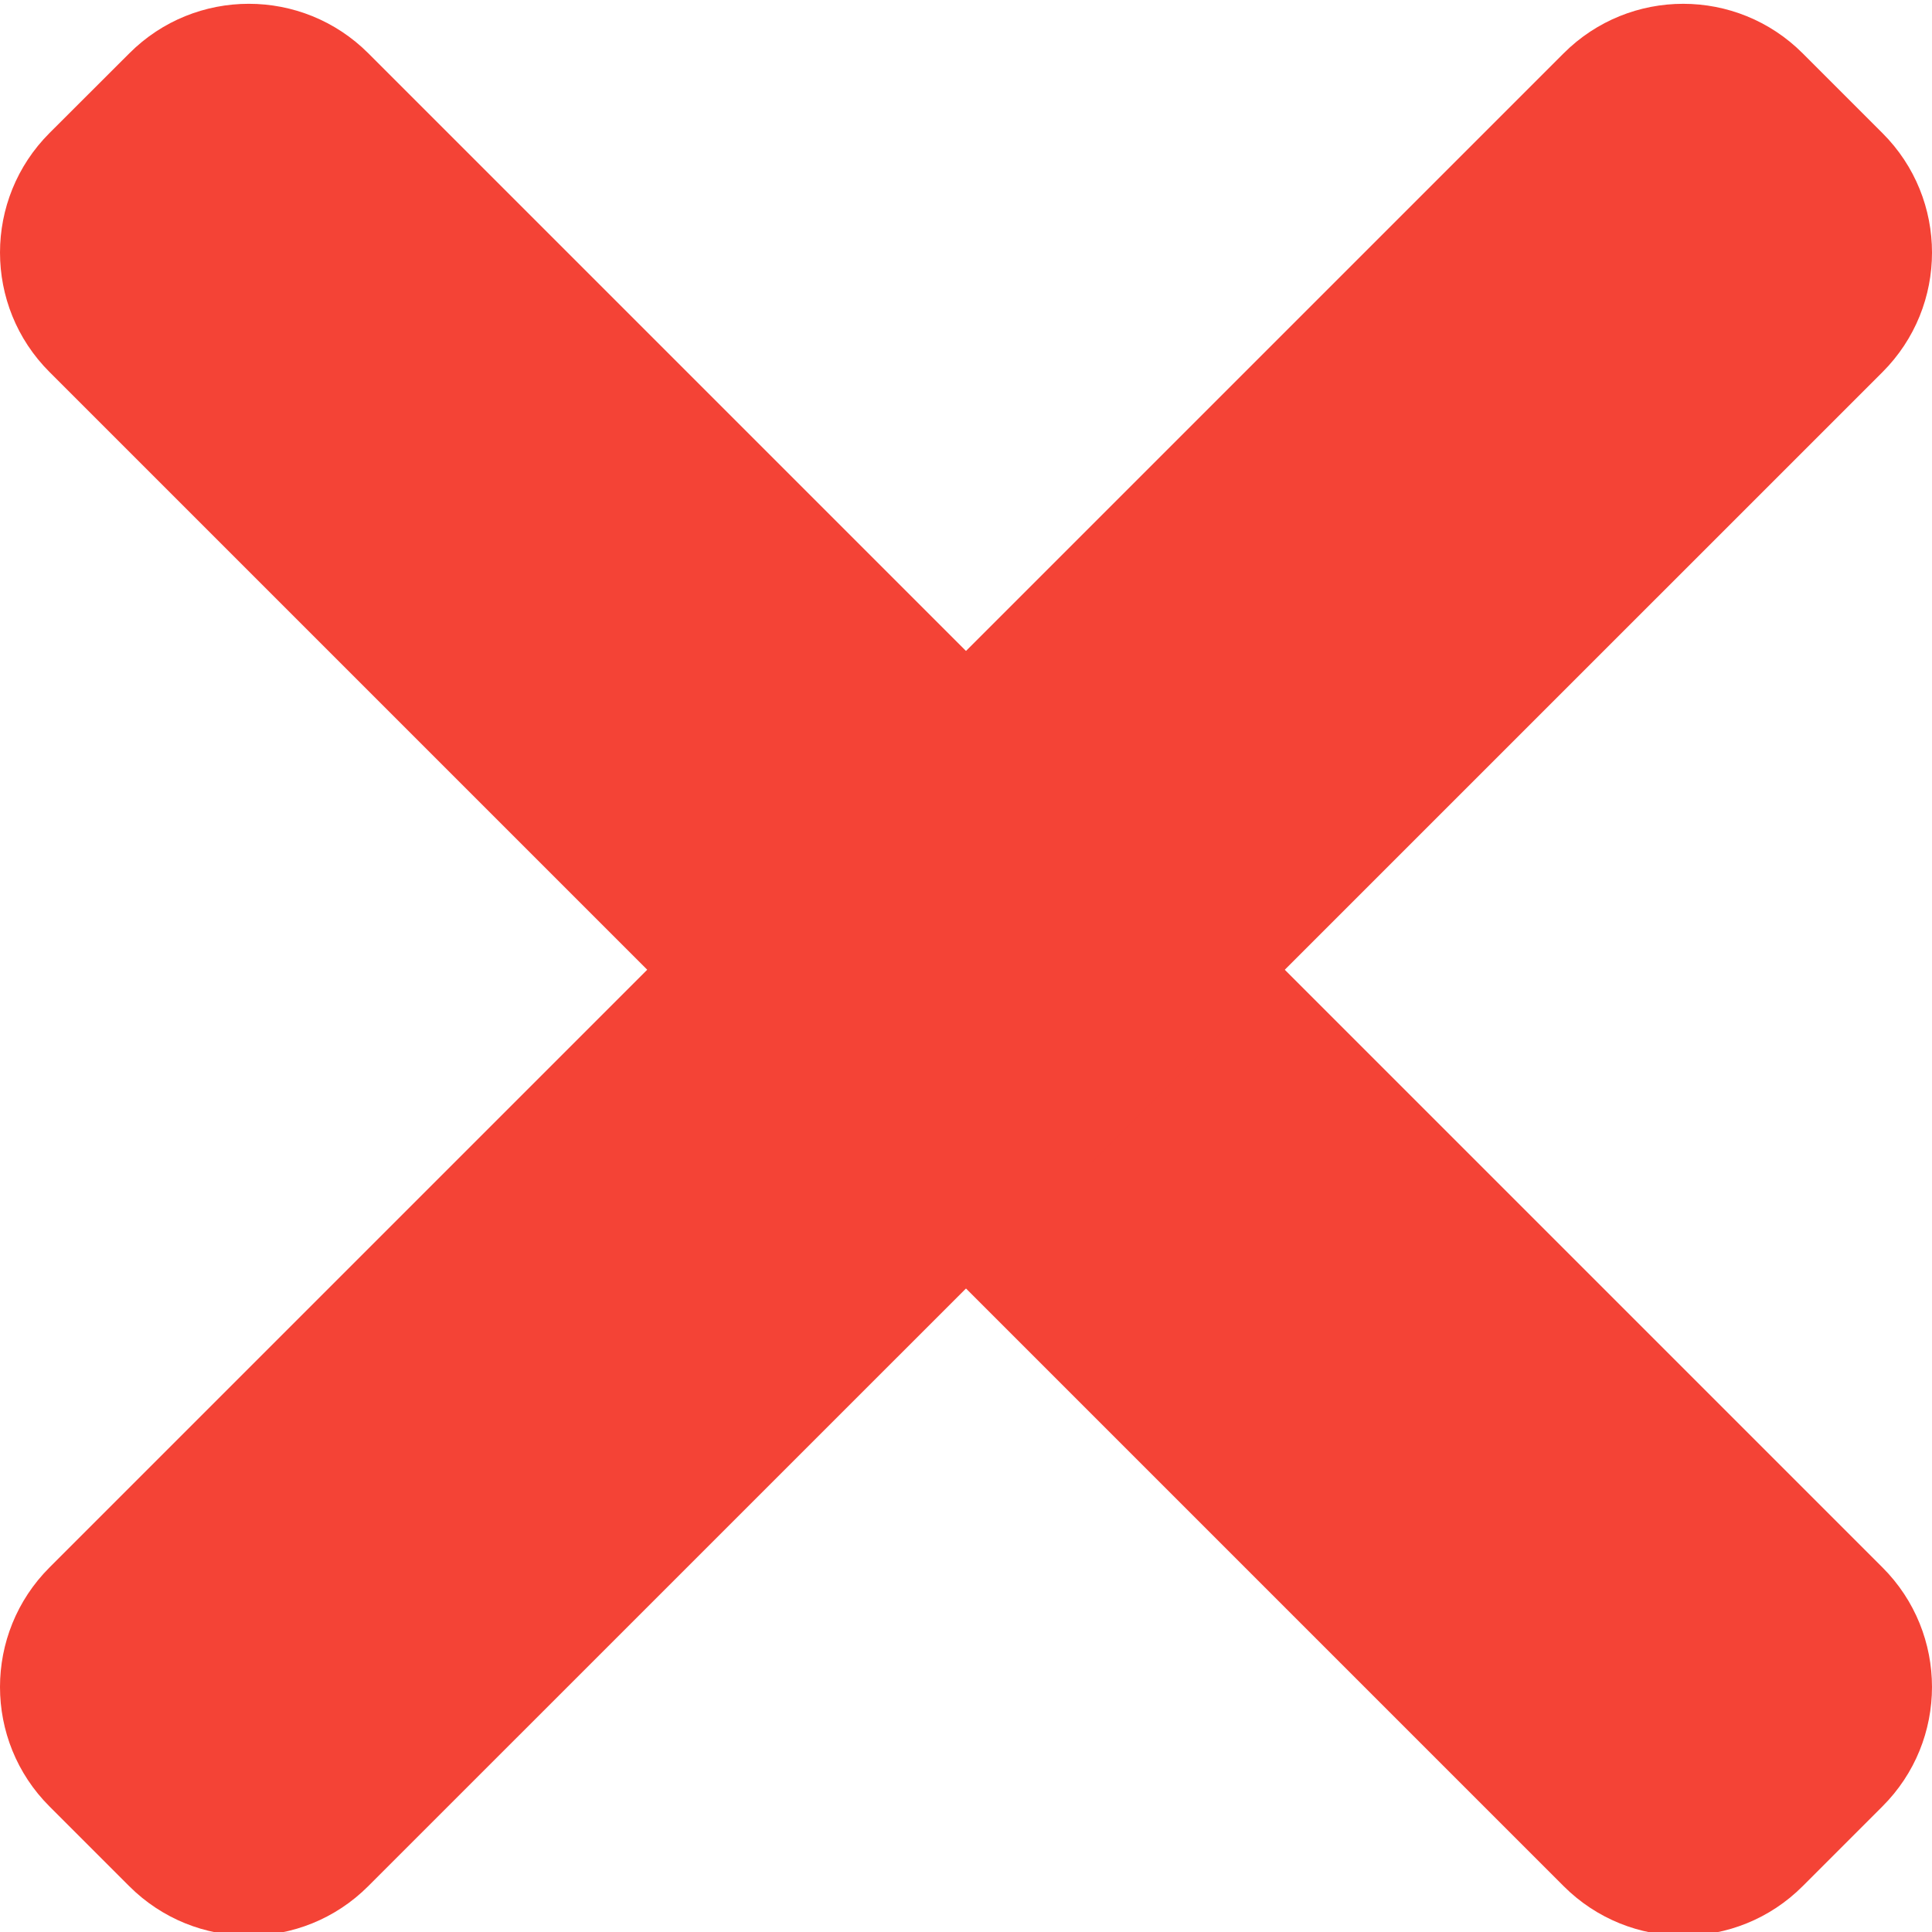
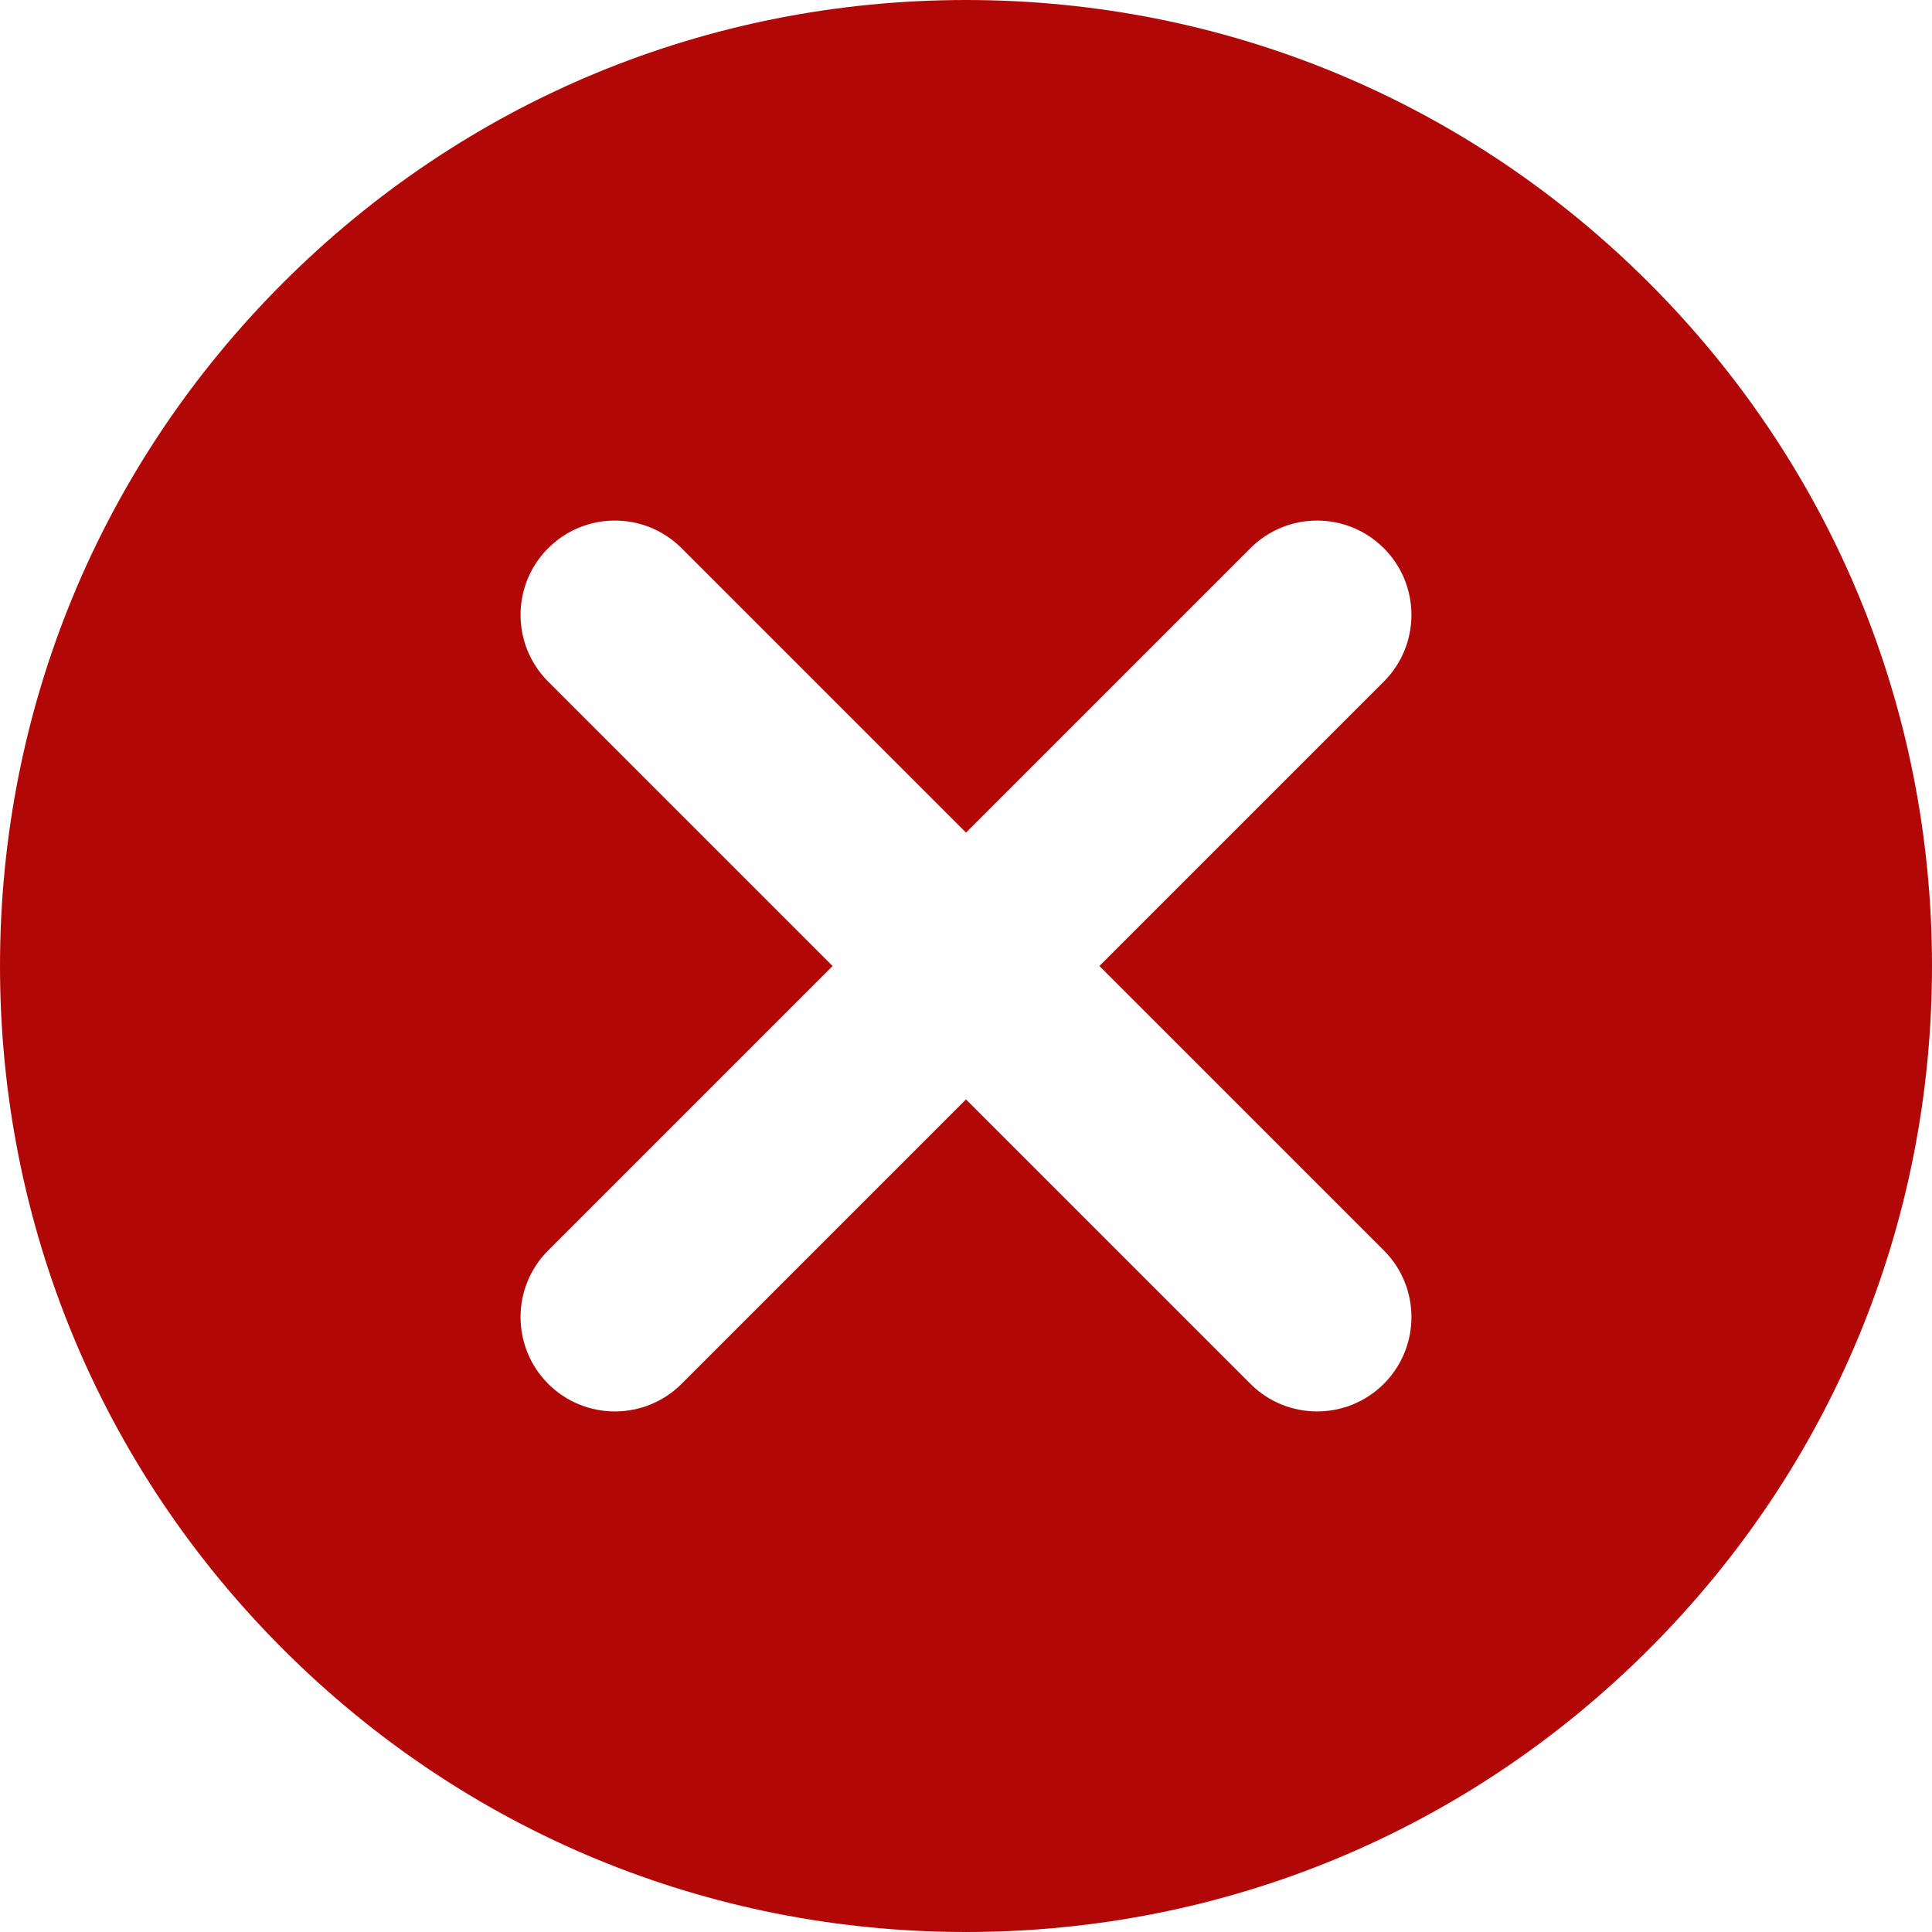
- <svg xmlns="http://www.w3.org/2000/svg" height="365pt" viewBox="0 0 365.717 365" width="365pt">
-   <g fill="#f44336">
-     <path d="m356.34 296.348-286.613-286.613c-12.5-12.5-32.766-12.5-45.246 0l-15.105 15.082c-12.5 12.504-12.5 32.77 0 45.25l286.613 286.613c12.504 12.5 32.77 12.5 45.25 0l15.082-15.082c12.523-12.48 12.523-32.75.02-45.25zm0 0" />
-     <path d="m295.988 9.734-286.613 286.613c-12.5 12.5-12.5 32.77 0 45.25l15.082 15.082c12.504 12.5 32.77 12.5 45.25 0l286.633-286.594c12.504-12.5 12.504-32.766 0-45.246l-15.082-15.082c-12.5-12.523-32.766-12.523-45.27-.023zm0 0" />
+ <svg xmlns="http://www.w3.org/2000/svg" version="1.1" width="512" height="512" x="0" y="0" viewBox="0 0 512 512" style="enable-background:new 0 0 512 512" xml:space="preserve" class="">
+   <g>
+     <path d="m437.02 74.98c-48.352-48.352-112.641-74.98-181.02-74.98s-132.668 26.629-181.02 74.98c-48.352 48.352-74.98 112.641-74.98 181.02 0 68.383 26.629 132.668 74.98 181.02 48.352 48.352 112.641 74.98 181.02 74.98s132.668-26.629 181.02-74.98c48.352-48.352 74.98-112.637 74.98-181.02 0-68.379-26.629-132.668-74.98-181.02zm-70.293 256.387c9.762 9.766 9.762 25.594 0 35.355-4.883 4.883-11.281 7.324-17.68 7.324s-12.797-2.441-17.68-7.324l-75.367-75.367-75.367 75.371c-4.883 4.879-11.281 7.32-17.68 7.32s-12.797-2.441-17.68-7.32c-9.762-9.766-9.762-25.594 0-35.355l75.371-75.371-75.371-75.367c-9.762-9.766-9.762-25.594 0-35.355 9.766-9.766 25.594-9.766 35.355 0l75.371 75.367 75.367-75.367c9.766-9.762 25.594-9.766 35.355 0 9.766 9.762 9.766 25.59 0 35.355l-75.367 75.367zm0 0" fill="#b10707" data-original="#000000" style="" class="" />
  </g>
</svg>
